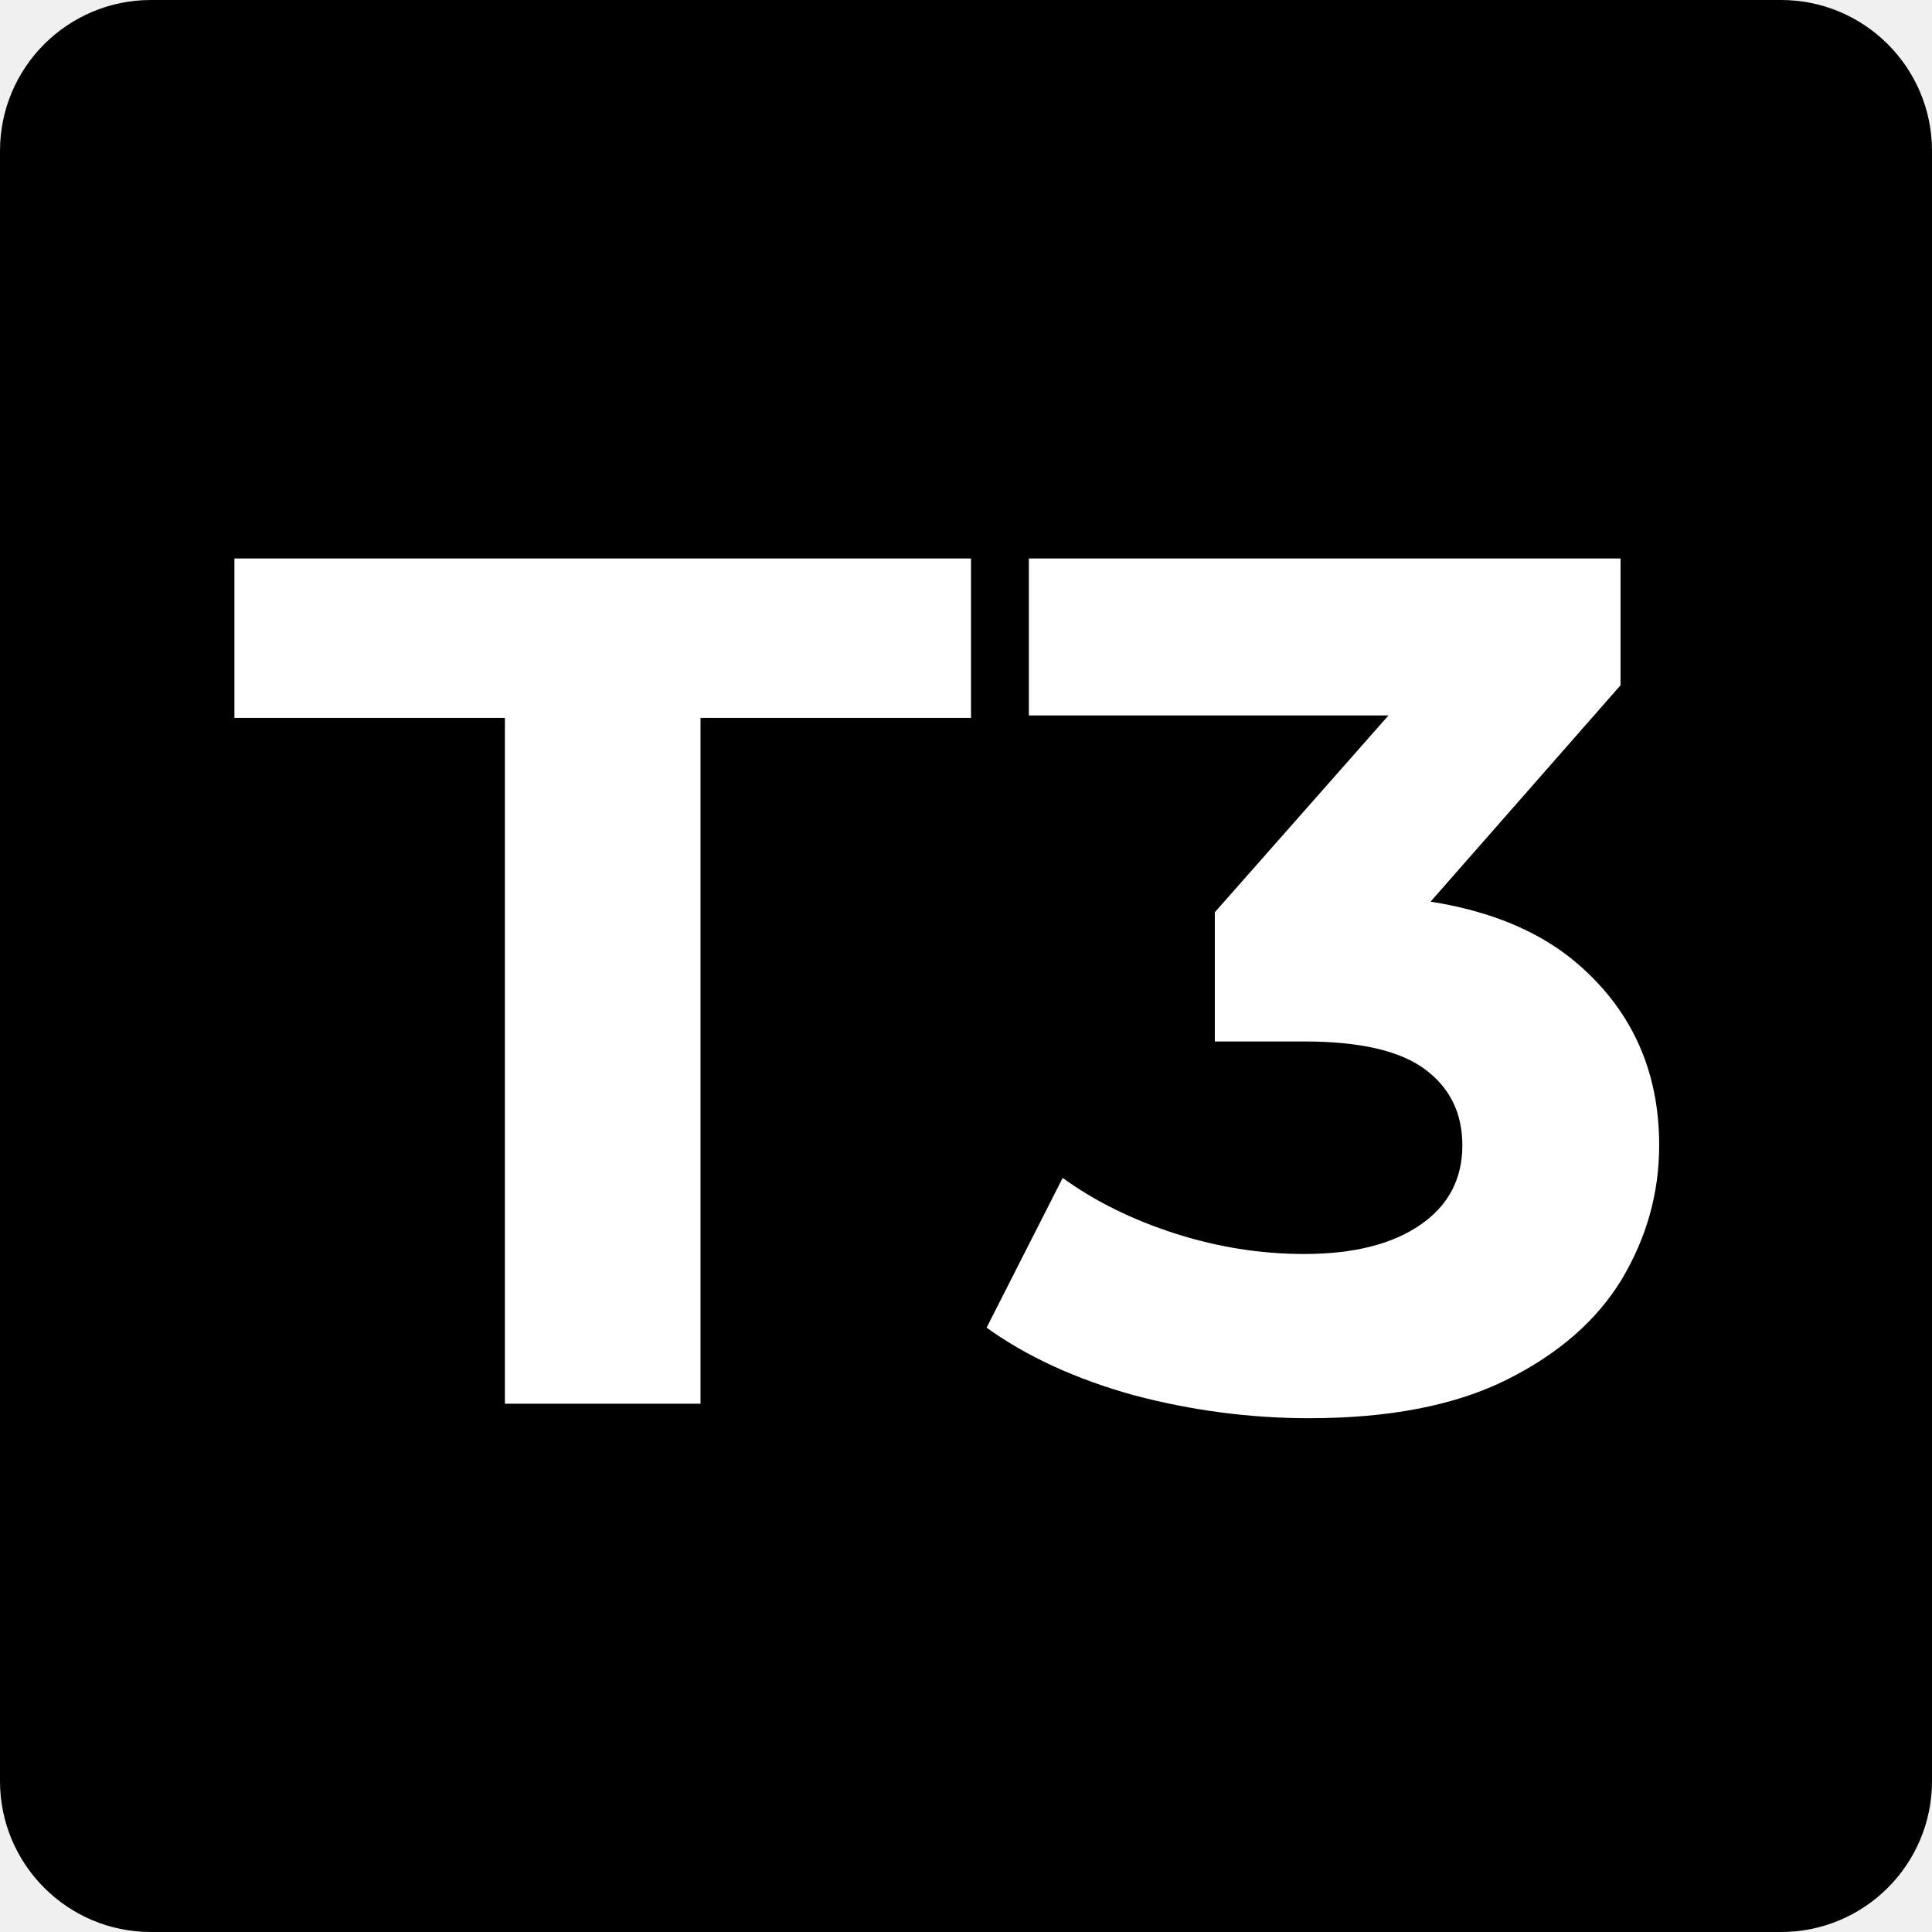
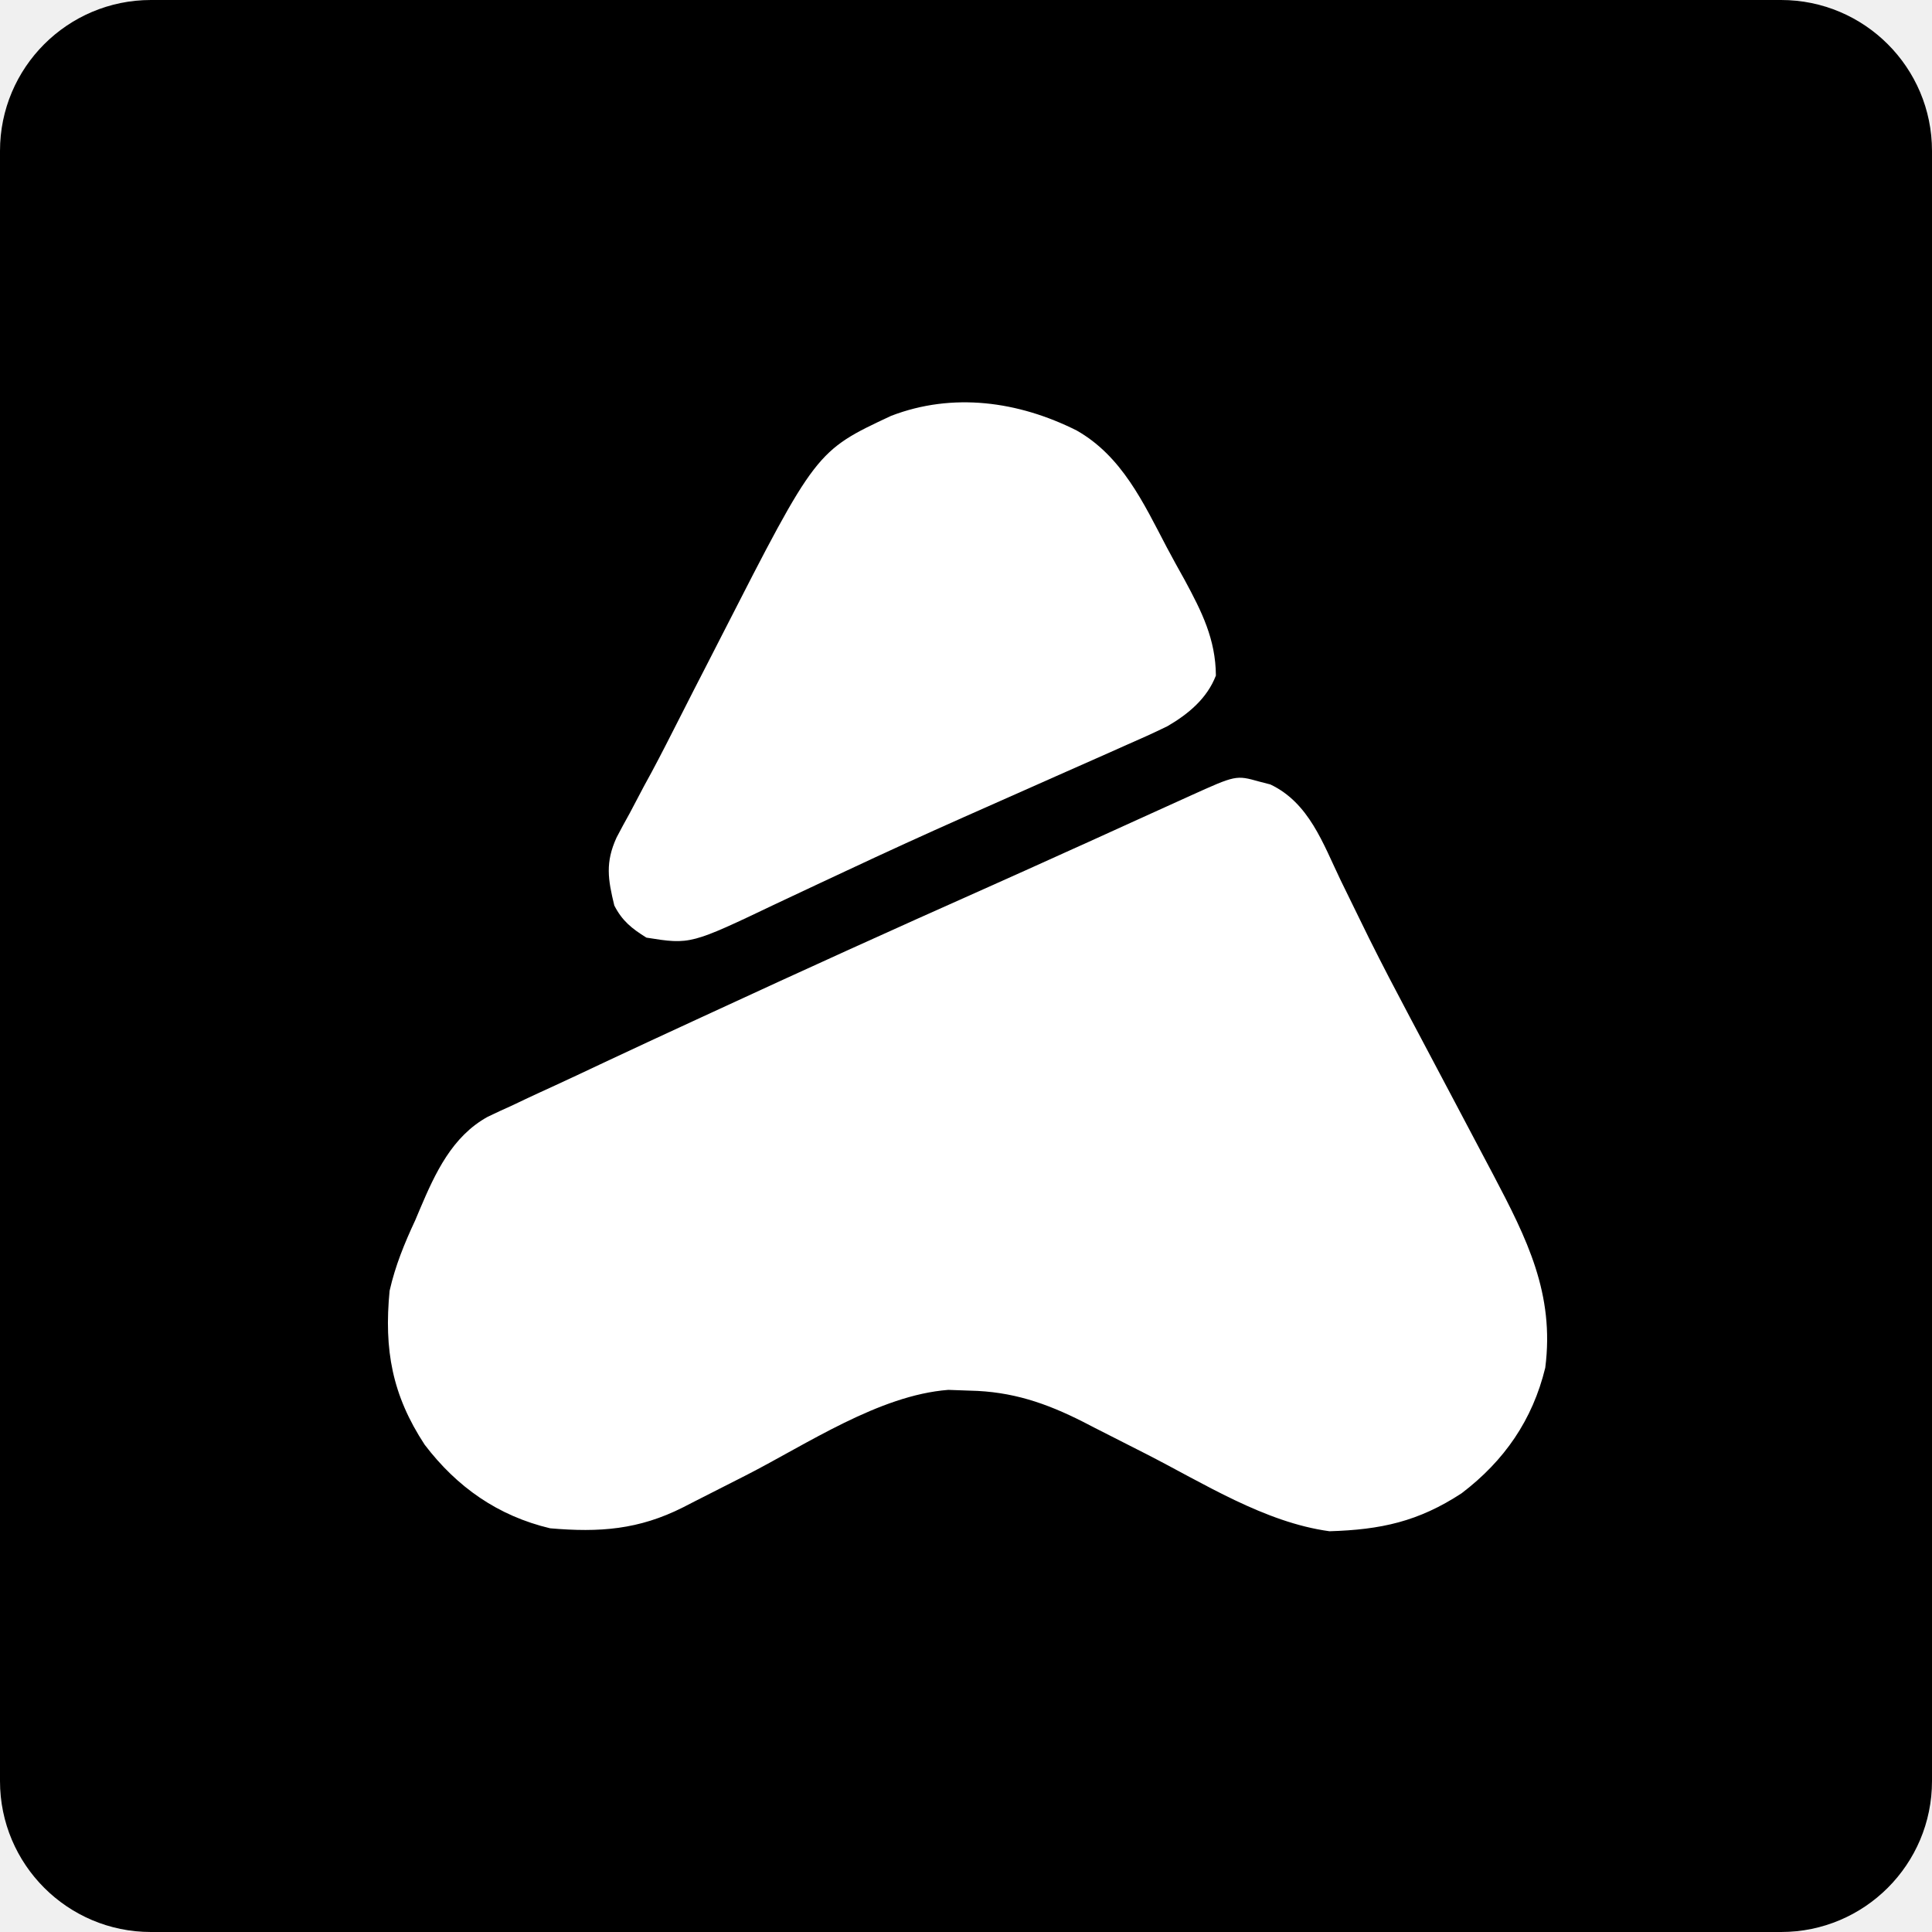
<svg xmlns="http://www.w3.org/2000/svg" width="128" height="128" viewBox="0 0 128 128" fill="none">
-   <path d="M0 10C0 4.477 4.477 0 10 0H118C123.523 0 128 4.477 128 10V118C128 123.523 123.523 128 118 128H10C4.477 128 0 123.523 0 118V10Z" fill="black" />
-   <path d="M33.451 93V47.56H15.531V37H64.331V47.56H46.411V93H33.451ZM86.725 93.96C82.832 93.96 78.965 93.453 75.125 92.44C71.285 91.373 68.032 89.88 65.365 87.96L70.405 78.04C72.539 79.587 75.019 80.813 77.845 81.72C80.672 82.627 83.525 83.08 86.405 83.08C89.659 83.08 92.219 82.44 94.085 81.16C95.952 79.88 96.885 78.12 96.885 75.88C96.885 73.747 96.059 72.067 94.405 70.84C92.752 69.613 90.085 69 86.405 69H80.485V60.44L96.085 42.76L97.525 47.4H68.165V37H107.365V45.4L91.845 63.08L85.285 59.32H89.045C95.925 59.32 101.125 60.867 104.645 63.96C108.165 67.053 109.925 71.027 109.925 75.88C109.925 79.027 109.099 81.987 107.445 84.76C105.792 87.48 103.259 89.693 99.845 91.4C96.432 93.107 92.059 93.96 86.725 93.96Z" fill="white" />
+   <rect width="128" height="128" rx="10" fill="#000000" />
+   <g transform="translate(25.6 26.603) scale(0.425358)">
+     <path d="M107.5 4.5C114.56 8.5 117.9 15.75 121.54 22.69C122.45 24.41 123.39 26.1 124.34 27.8C127.0 32.73 129.16 37.01 129.2 42.68C127.83 46.25 124.89 48.69 121.65 50.57C119.45 51.65 117.23 52.64 114.98 53.62C114.15 53.99 113.31 54.37 112.45 54.75C109.72 55.97 106.99 57.17 104.25 58.38C101.4 59.64 98.56 60.9 95.71 62.17C93.79 63.02 91.87 63.88 89.94 64.73C83.82 67.45 77.73 70.23 71.66 73.08C70.16 73.78 68.65 74.49 67.15 75.19C65.03 76.18 62.92 77.17 60.81 78.17C47.36 84.59 47.36 84.59 40.5 83.5C38.23 82.09 36.73 80.9 35.5 78.5C34.5 74.41 34.08 71.78 35.85 67.91C36.51 66.64 37.2 65.37 37.9 64.12C38.65 62.7 39.39 61.29 40.14 59.87C40.53 59.15 40.92 58.43 41.33 57.69C42.84 54.87 44.28 52.02 45.73 49.17C47.15 46.36 48.59 43.55 50.04 40.74C50.77 39.32 51.5 37.9 52.22 36.48C66.93 7.7 66.93 7.7 78.61 2.23C88.24 -1.47 98.44 -0.04 107.5 4.5Z" fill="#ffffff" />
+     <path d="M135.94 59.19C136.51 59.34 137.09 59.48 137.68 59.64C143.73 62.51 145.89 68.87 148.63 74.56C149.61 76.57 150.59 78.57 151.57 80.57C152.07 81.57 152.56 82.57 153.06 83.61C155.12 87.75 157.27 91.85 159.44 95.94C159.84 96.69 160.23 97.45 160.65 98.22C162.44 101.62 164.24 105.01 166.04 108.4C167.66 111.45 169.27 114.51 170.88 117.56C171.38 118.5 171.88 119.44 172.39 120.41C177.64 130.4 181.98 138.98 180.5 150.5C178.52 158.63 174.13 164.98 167.48 170.04C160.73 174.46 154.9 175.72 146.89 175.96C136.77 174.58 127.26 168.47 118.25 163.88C115.6 162.52 112.95 161.18 110.3 159.84C109.7 159.53 109.11 159.23 108.5 158.91C102.71 155.98 97.43 154.19 90.88 154.06C89.77 154.02 88.66 153.98 87.52 153.94C76.73 154.77 65.52 162.39 56.0 167.25C53.35 168.6 50.69 169.95 48.03 171.3C47.43 171.6 46.84 171.91 46.22 172.23C39.31 175.72 33.2 176.17 25.5 175.5C17.38 173.57 11.0 169.1 5.96 162.48C0.89 154.75 -0.39 147.69 0.5 138.5C1.39 134.58 2.81 131.13 4.5 127.5C4.62 127.22 4.62 127.22 5.22 125.79C7.61 120.16 10.23 114.47 15.77 111.41C17.03 110.8 18.29 110.22 19.57 109.65C20.26 109.32 20.96 108.99 21.67 108.65C23.17 107.95 24.67 107.25 26.17 106.57C28.51 105.49 30.85 104.4 33.18 103.29C38.17 100.94 43.18 98.62 48.19 96.31C49.08 95.9 49.98 95.49 50.9 95.06C64.93 88.57 79.01 82.18 93.13 75.9C97.78 73.83 102.42 71.73 107.06 69.63C107.78 69.3 108.5 68.98 109.24 68.65C112.05 67.37 114.87 66.09 117.69 64.81C119.61 63.94 121.53 63.07 123.45 62.2C124.02 61.94 124.59 61.68 125.17 61.42C132.33 58.18 132.33 58.18 135.94 59.19Z" fill="#ffffff" />
+   </g>
</svg>
